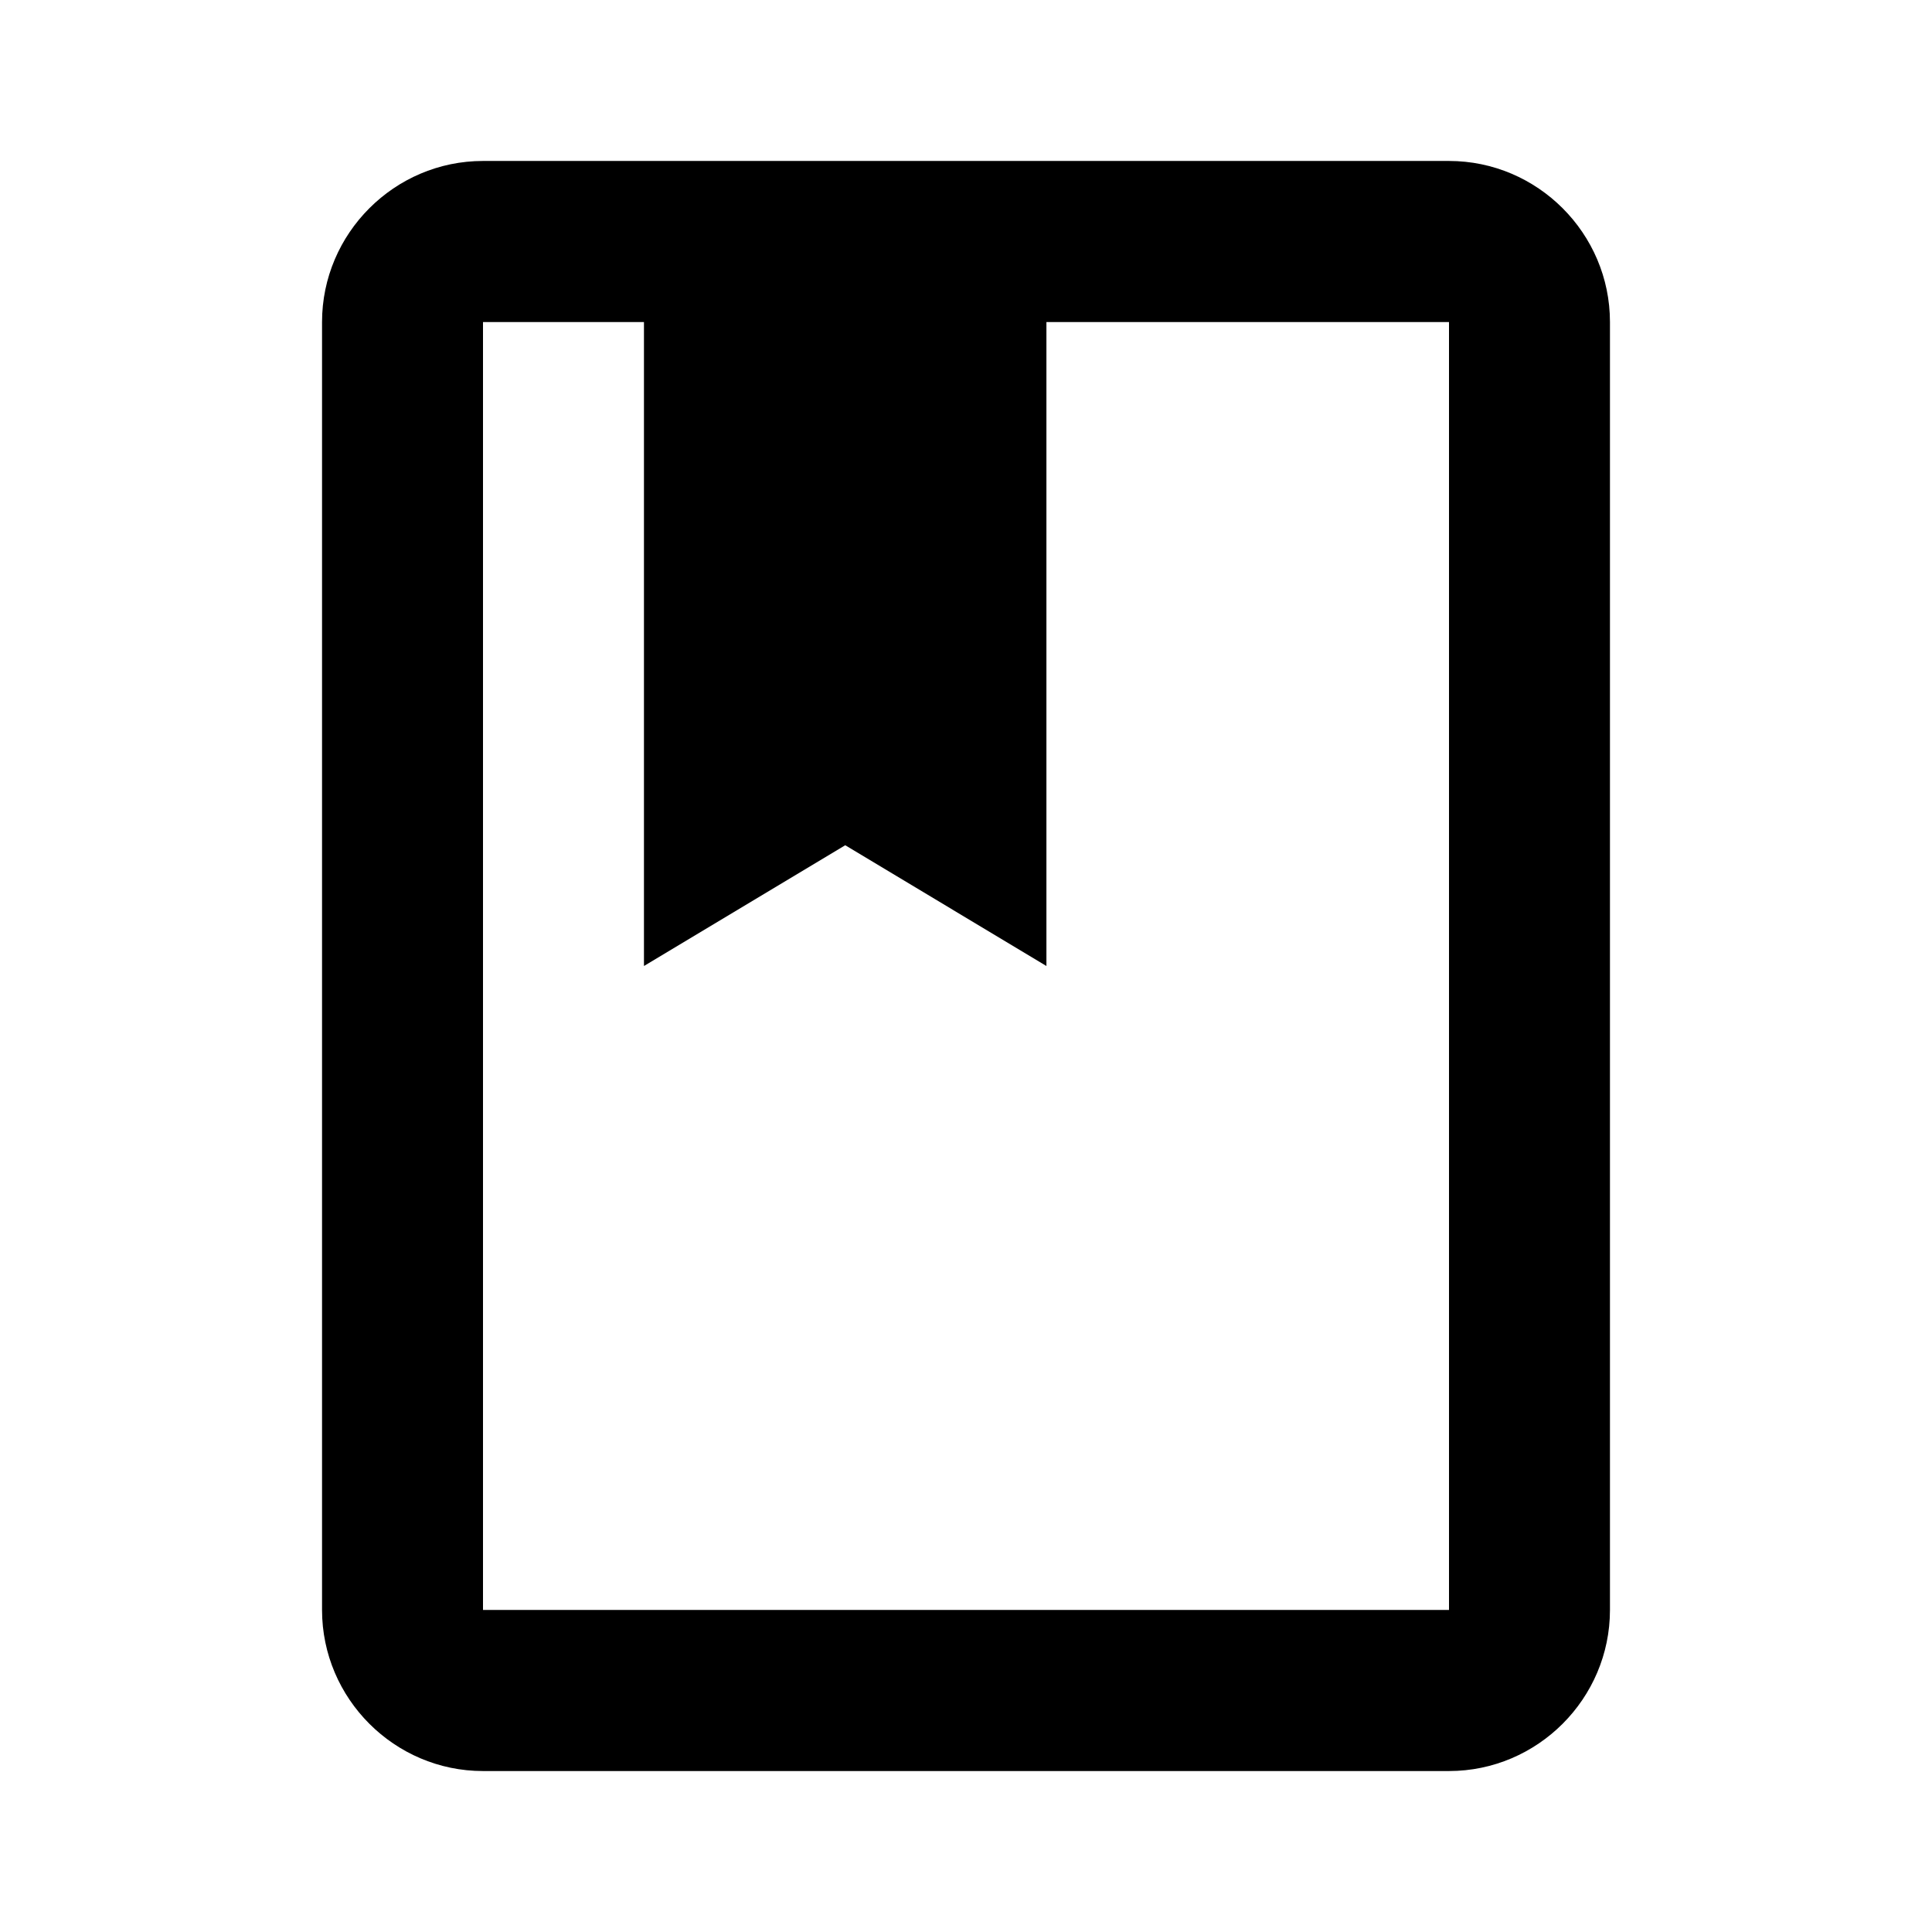
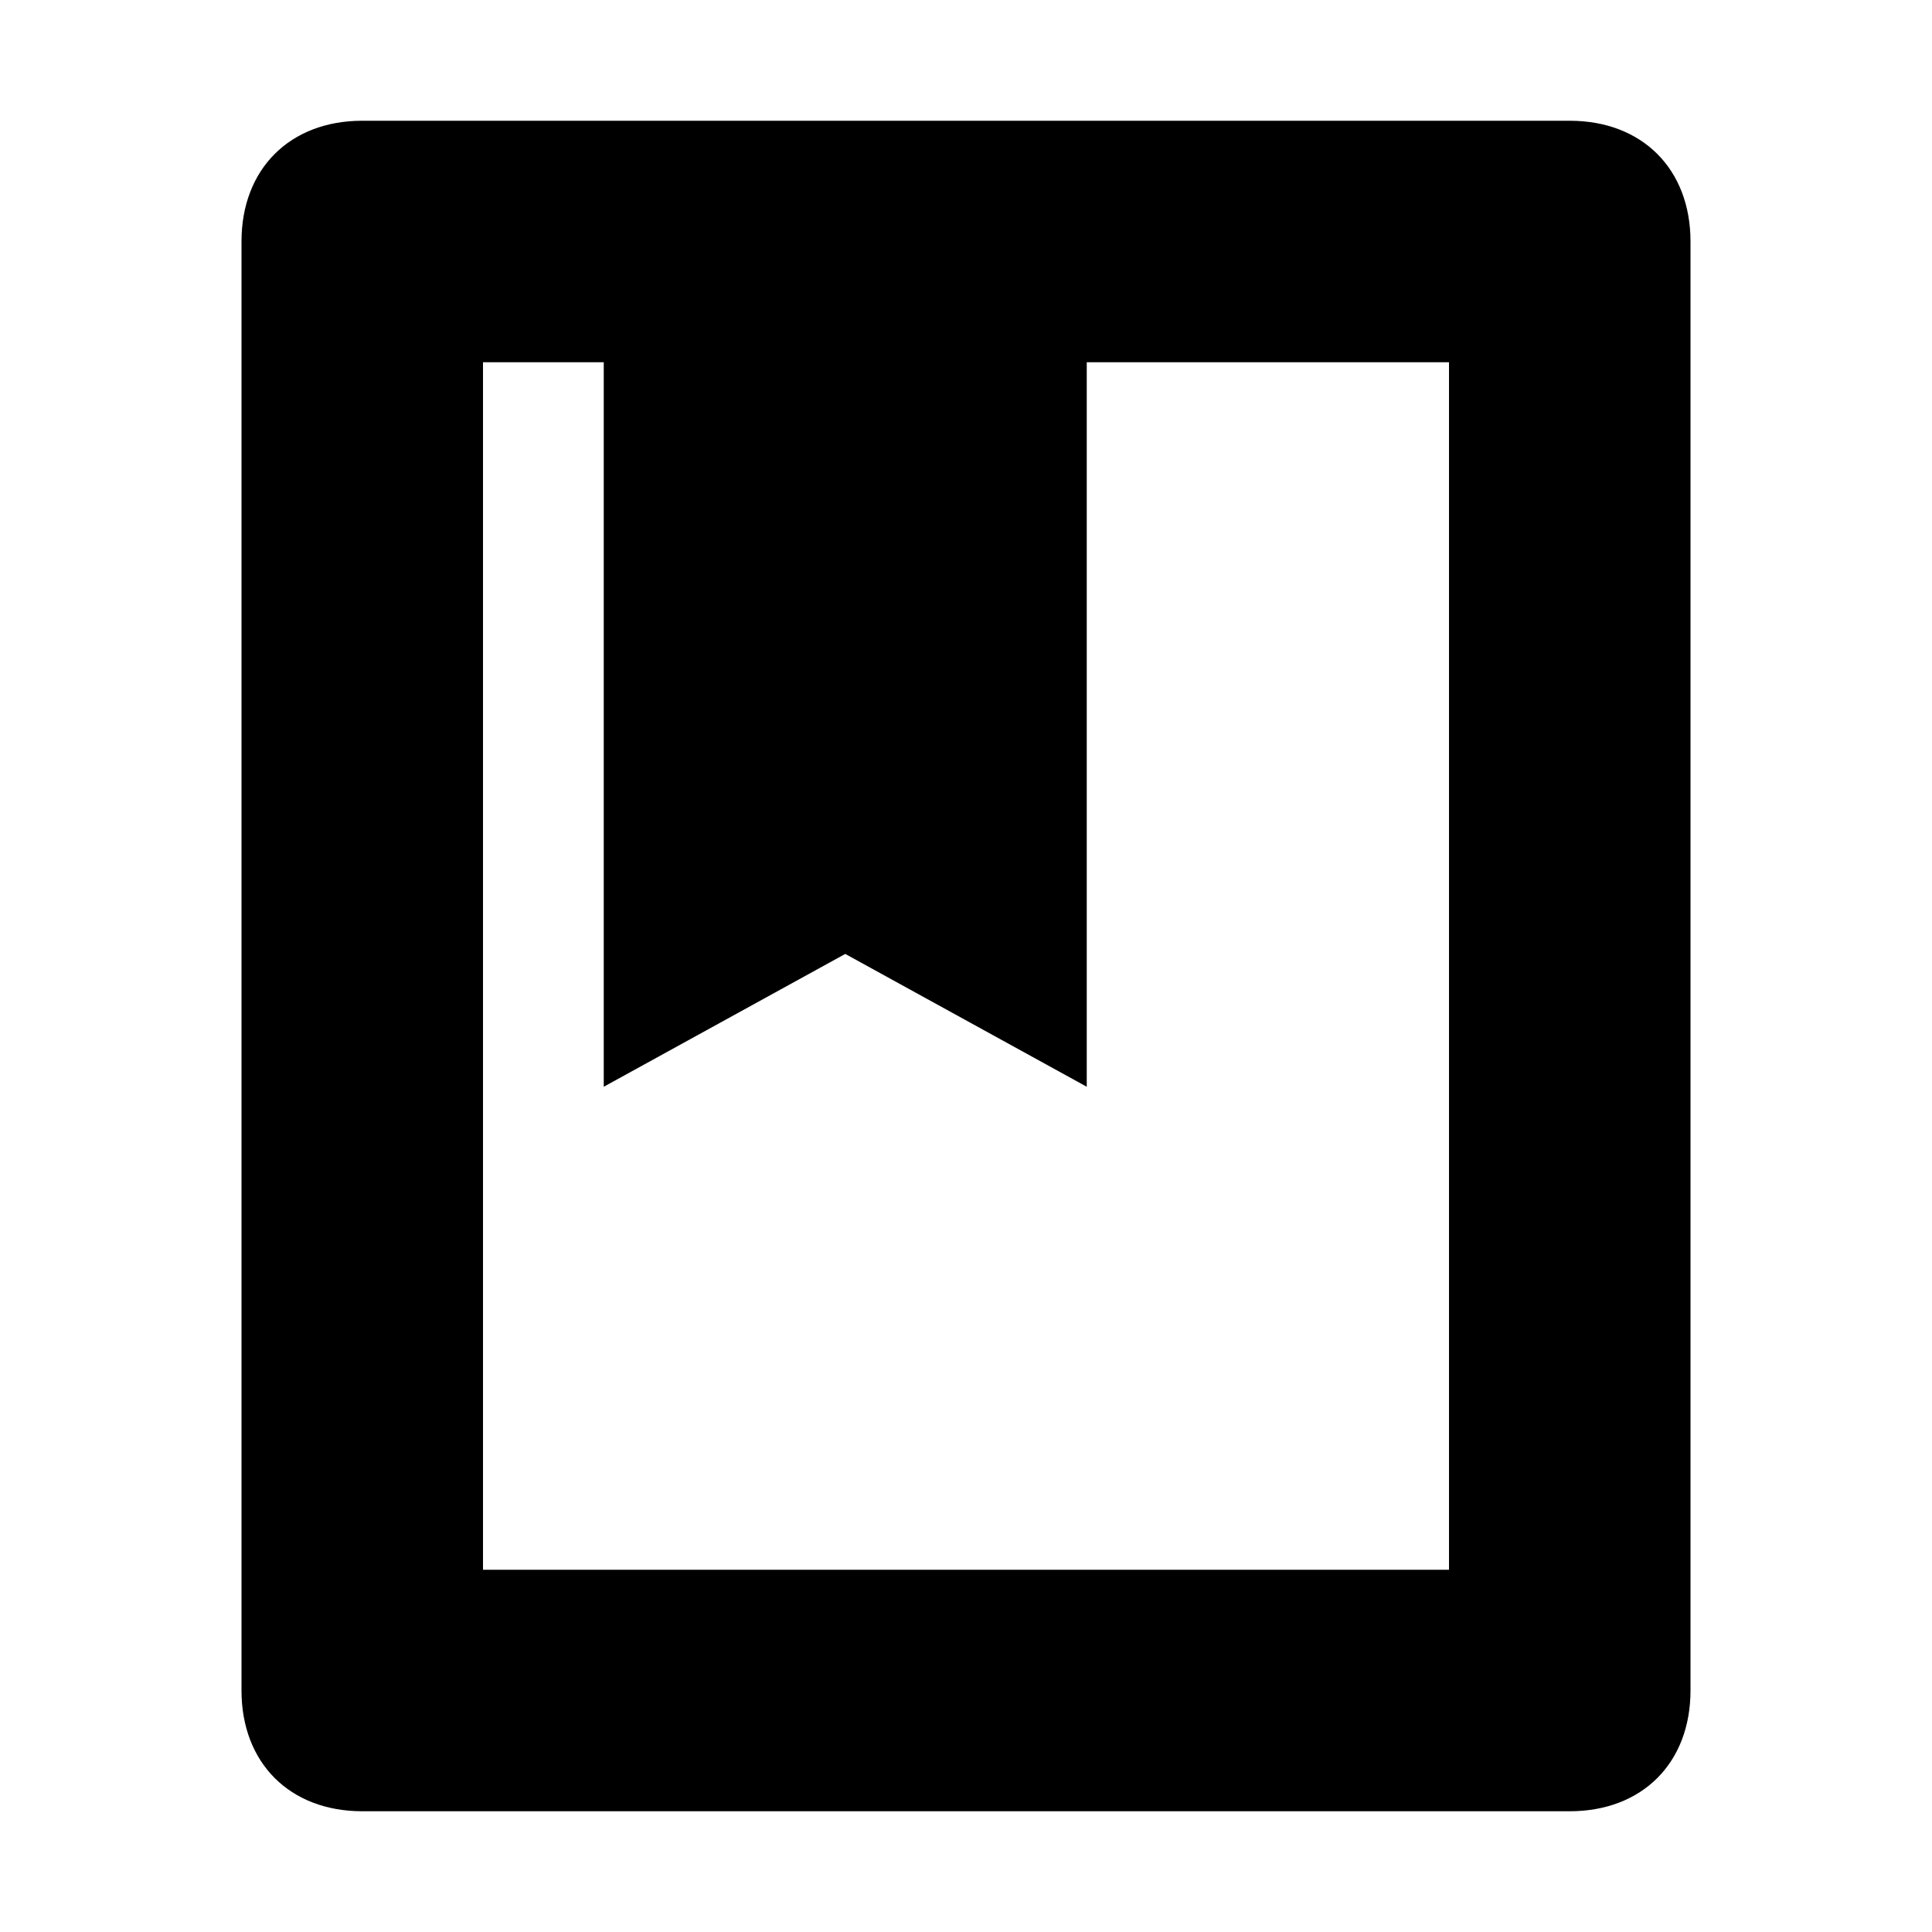
- <svg xmlns="http://www.w3.org/2000/svg" width="16" height="16" fill="none">
-   <path fill-rule="evenodd" clip-rule="evenodd" d="M4 1.333h8c.733 0 1.333.6 1.333 1.334v10.666c0 .734-.6 1.334-1.333 1.334H4c-.733 0-1.333-.6-1.333-1.334V2.667c0-.734.6-1.334 1.333-1.334zm0 12h8V2.667H8.666V8L7 7 5.333 8V2.667H4v10.666z" fill="#000" />
+ <svg xmlns="http://www.w3.org/2000/svg" width="16" height="16" fill-rule="evenodd">
+   <path d="M13 1H3c-.6 0-1 .4-1 1v12c0 .6.4 1 1 1h10c.6 0 1-.4 1-1V2c0-.6-.4-1-1-1Zm-1 12H4V3h1v6l2-1.1L9 9V3h3v10Z" />
</svg>
